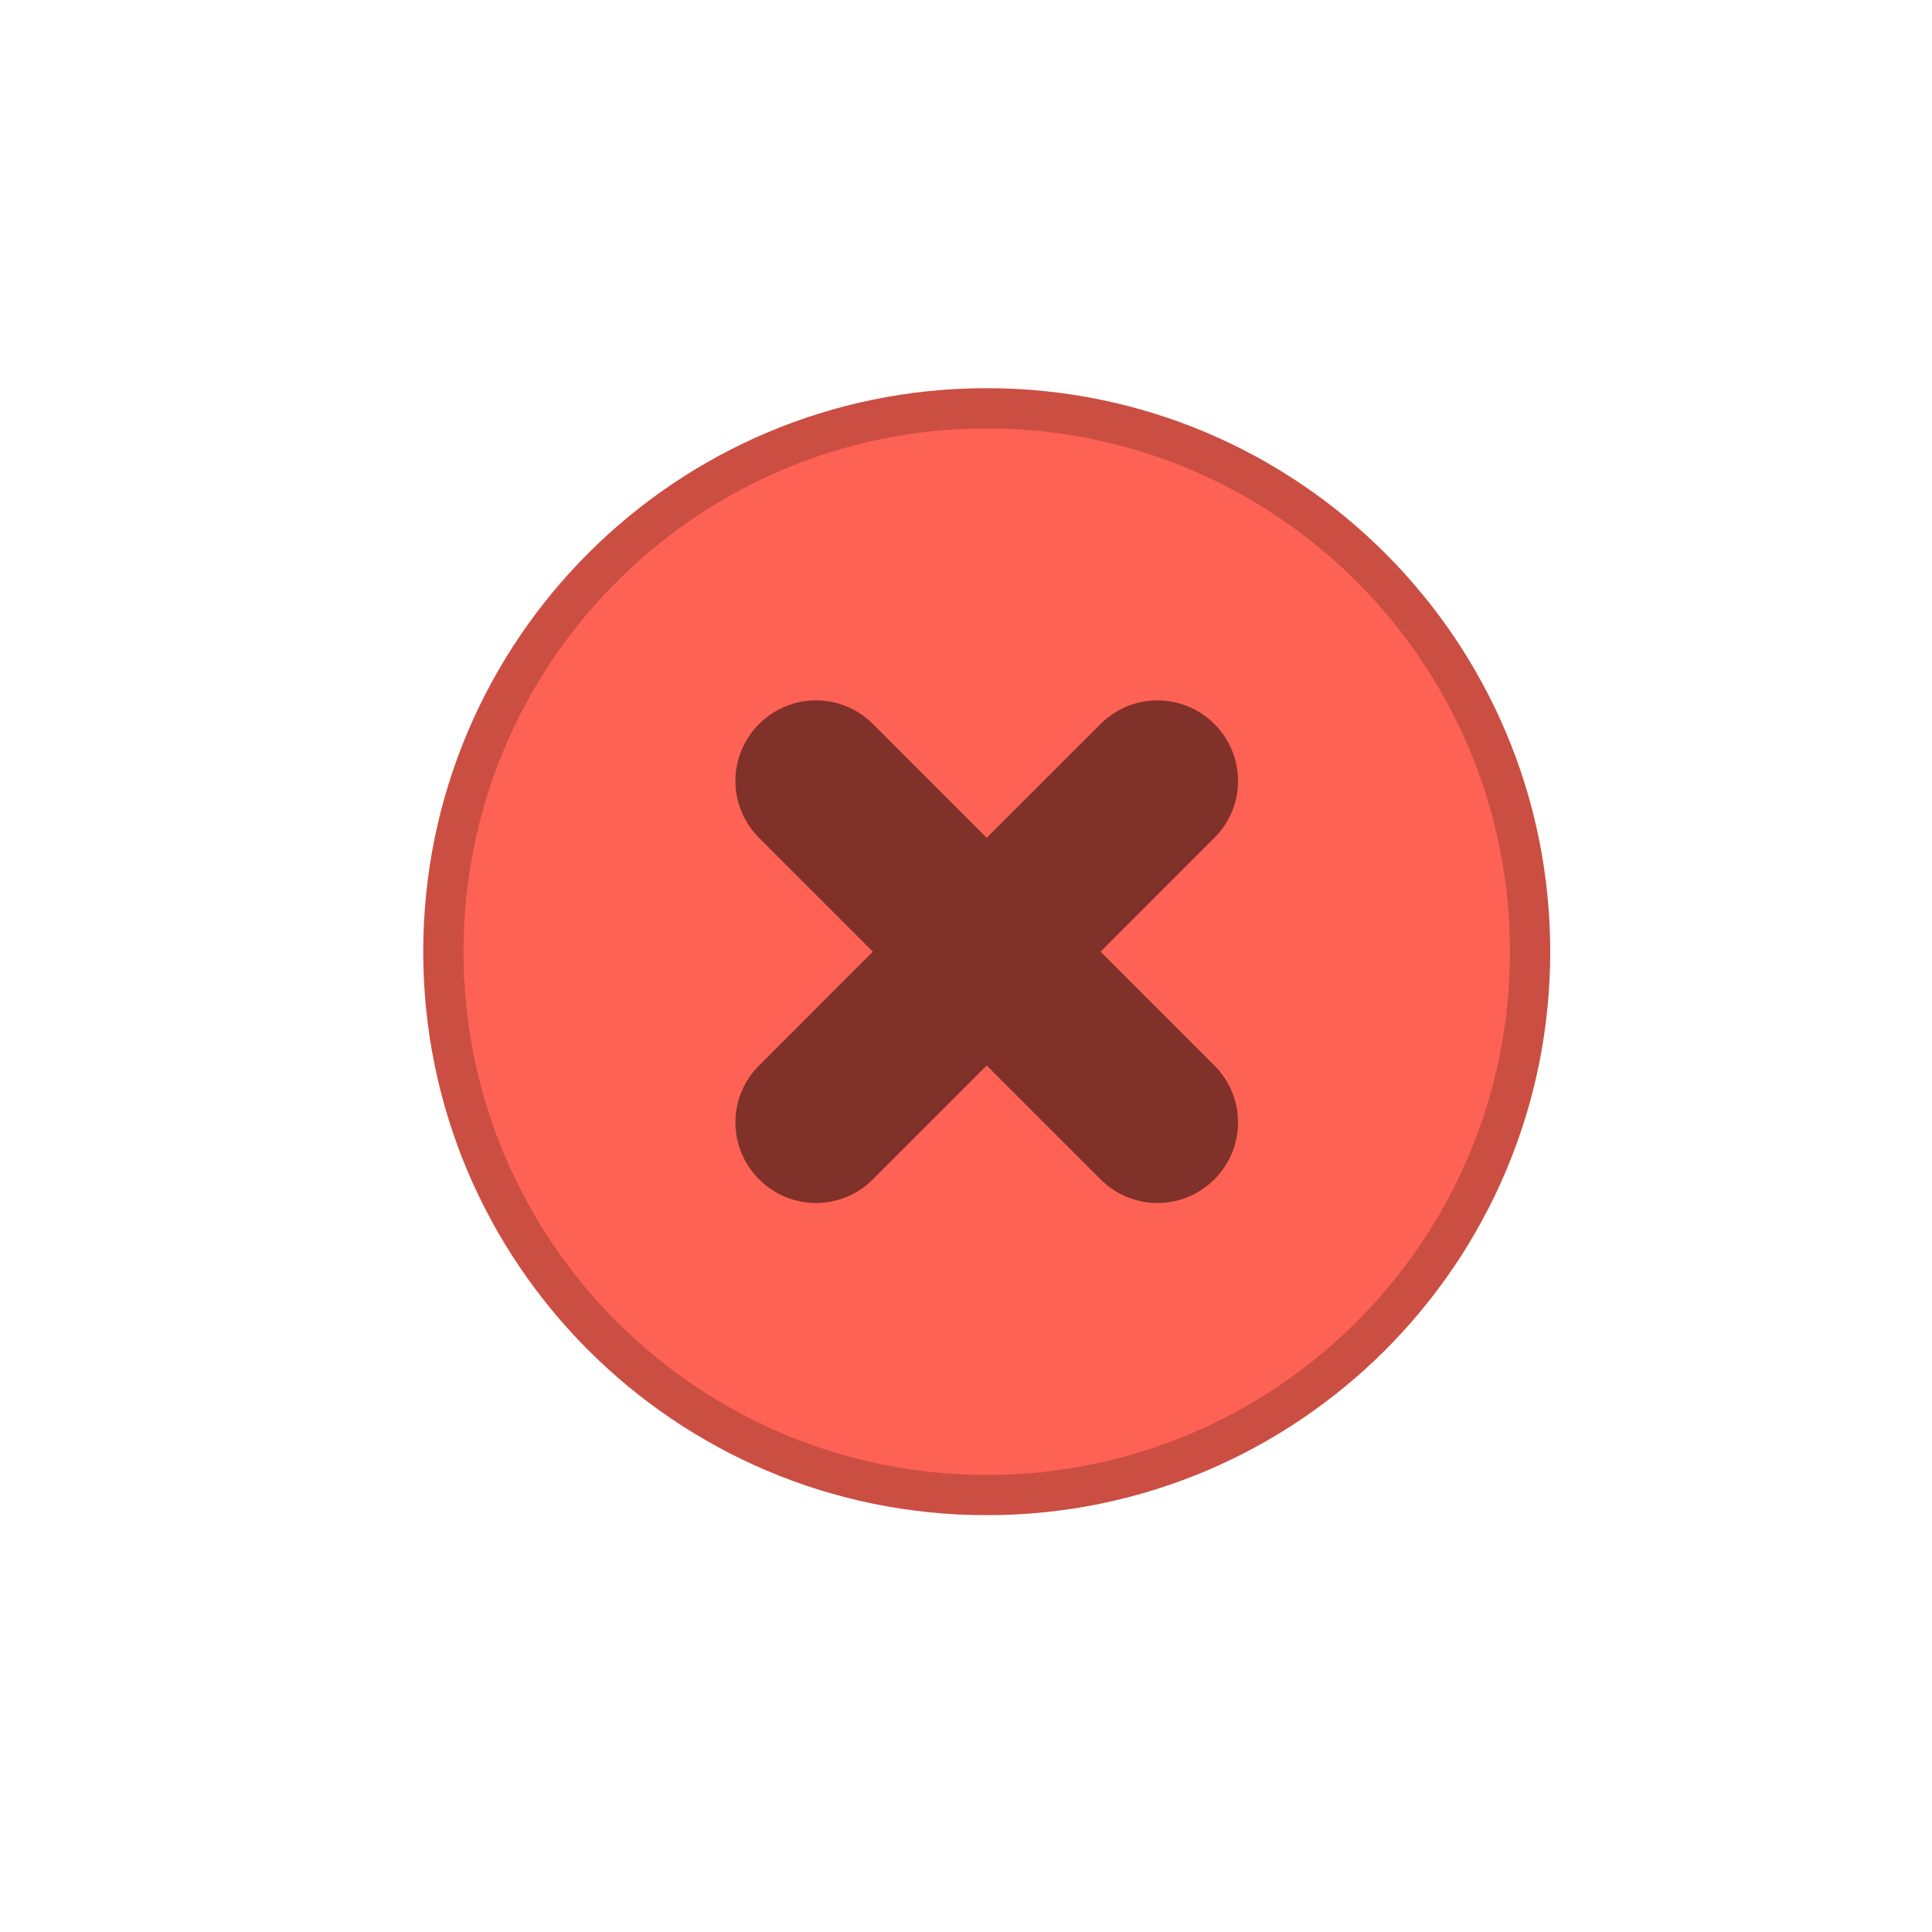
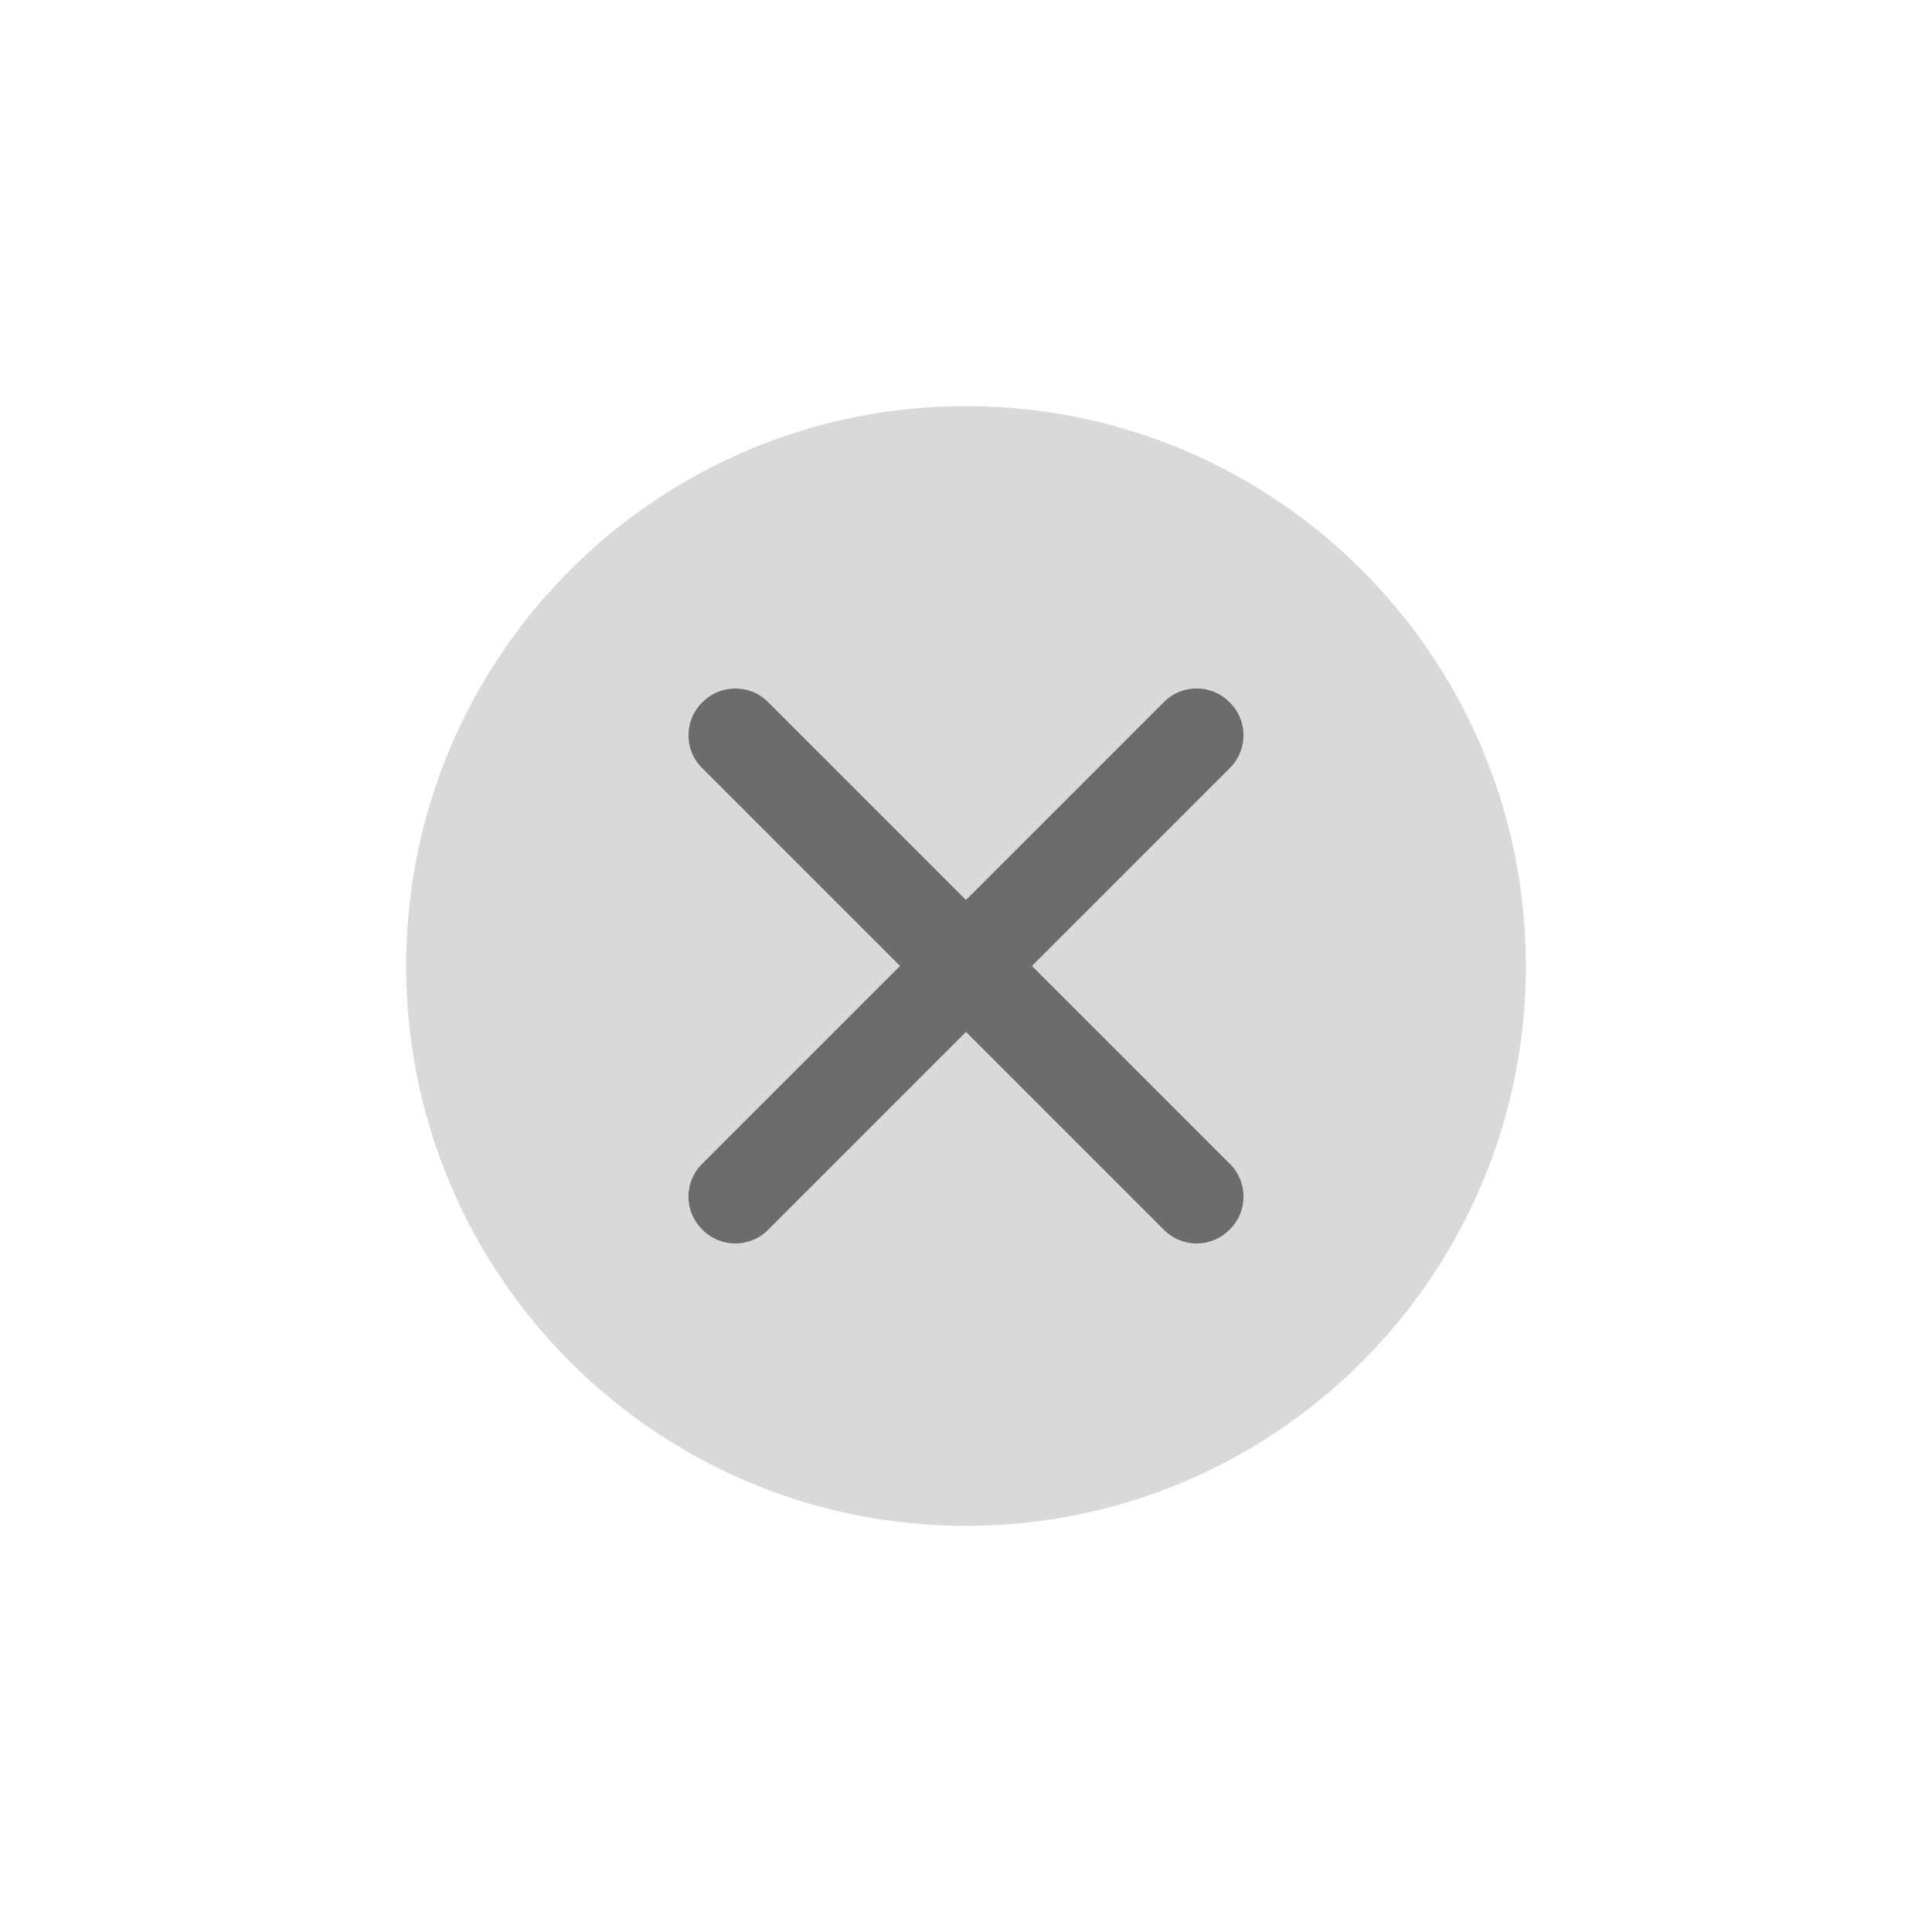
<svg xmlns="http://www.w3.org/2000/svg" width="24" height="24" id="svg4428" version="1.1">
  <defs id="defs4430" />
  <g id="layer1" transform="translate(0,-1098.52)">
    <g id="4" transform="translate(86.4,-3.2)" />
-     <g transform="translate(-288.7425,1318.98)" style="display:inline" id="active-center">
-       <rect style="opacity:0;fill:#000000;fill-opacity:1;stroke:none;stroke-width:0.474;stroke-linejoin:miter;stroke-miterlimit:4;stroke-dasharray:none;stroke-opacity:1;paint-order:markers stroke fill" id="rect1569-36" width="16" height="16" x="293" y="-242.638" ry="1.6930764e-05" />
-       <g transform="translate(294,-241.6378)" id="titlebutton-close-1-7" style="enable-background:new">
-         <g transform="translate(-5,-1033.362)" id="g6-53">
-           <path style="fill:#cb4e43;fill-opacity:1;fill-rule:evenodd;stroke:none" d="m 12,1047.362 c 3.866,0 7,-3.134 7,-7 0,-3.866 -3.134,-7 -7,-7 -3.866,0 -7,3.134 -7,7 0,3.866 3.134,7 7,7" id="path2-56" />
-           <path style="fill:#fe6254;fill-opacity:1;fill-rule:evenodd;stroke:none" d="m 12,1046.862 c 3.59,0 6.5,-2.91 6.5,-6.5 0,-3.59 -2.91,-6.5 -6.5,-6.5 -3.59,0 -6.5,2.91 -6.5,6.5 0,3.59 2.91,6.5 6.5,6.5" id="path4" />
-         </g>
-       </g>
+     <g transform="matrix(0.7142857,0,0,-0.7142857,-28.99222,1178.948)" id="tab-close-focused">
+       <path id="path14-6" style="opacity:0.15;fill:#000000;fill-opacity:1;fill-rule:evenodd;stroke:none;stroke-width:0.033" d="M 7,-19 C 14.732,-19 21,-12.732 21,-5 21,2.732 14.732,9 7,9 -0.732,9 -7,2.732 -7,-5 -7,-12.732 -0.732,-19 7,-19" />
+       <path transform="matrix(1.4,0,0,-1.4,-281.8077,184.2741)" d="m 202.172,130.24 c -0.211,0 -0.422,0.079 -0.582,0.238 l -0.016,0.016 c -0.32,0.32 -0.32,0.843 0,1.162 l 3.539,3.539 -3.539,3.539 c -0.32,0.319 -0.32,0.843 0,1.162 l 0.016,0.016 c 0.319,0.32 0.843,0.32 1.162,0 l 3.539,-3.539 3.539,3.539 c 0.32,0.32 0.843,0.32 1.162,0 l 0.016,-0.016 c 0.32,-0.319 0.32,-0.843 0,-1.162 l -3.539,-3.539 3.539,-3.539 c 0.32,-0.32 0.32,-0.843 0,-1.162 l -0.016,-0.016 c -0.32,-0.319 -0.843,-0.319 -1.162,0 l -3.539,3.539 -3.539,-3.539 c -0.16,-0.16 -0.369,-0.238 -0.58,-0.238 z" style="opacity:0.5;fill:#000000;fill-opacity:1;fill-rule:evenodd;stroke:none;stroke-width:0.023" id="path18" />
    </g>
-     <g transform="translate(-288.7425,1318.98)" style="display:inline" id="inactive-center">
-       <rect ry="1.6930764e-05" y="-268.638" x="293" height="16" width="16" id="rect1561-02" style="opacity:0;fill:#000000;fill-opacity:1;stroke:none;stroke-width:0.474;stroke-linejoin:miter;stroke-miterlimit:4;stroke-dasharray:none;stroke-opacity:1;paint-order:markers stroke fill" />
-       <g transform="translate(294,-267.6378)" id="titlebutton-close-backdrop-1-3" style="enable-background:new">
-         <g transform="translate(-5,-1033.362)" id="g6-97-7">
-           <path style="fill:#bababa;fill-opacity:1;fill-rule:evenodd;stroke:none" d="m 12,1047.362 c 3.866,0 7,-3.134 7,-7 0,-3.866 -3.134,-7 -7,-7 -3.866,0 -7,3.134 -7,7 0,3.866 3.134,7 7,7" id="path2-361-5" />
-           <path style="opacity:1;fill:#cecece;fill-opacity:1;fill-rule:evenodd;stroke:none" d="m 12,1046.862 c 3.59,0 6.5,-2.91 6.5,-6.5 0,-3.59 -2.91,-6.5 -6.5,-6.5 -3.59,0 -6.5,2.91 -6.5,6.5 0,3.59 2.91,6.5 6.5,6.5" id="path4-2" />
-         </g>
-       </g>
+     <g transform="matrix(0.7142857,0,0,-0.7142857,-1.27519,1178.948)" id="tab-close-pressed">
+       <path id="path14-4" style="opacity:0.25;fill:#000000;fill-opacity:1;fill-rule:evenodd;stroke:none;stroke-width:0.033" d="M 7,-19 C 14.732,-19 21,-12.732 21,-5 21,2.732 14.732,9 7,9 -0.732,9 -7,2.732 -7,-5 -7,-12.732 -0.732,-19 7,-19" />
+       <path transform="matrix(1.4,0,0,-1.4,-320.6116,184.2741)" d="m 229.889,130.24 c -0.211,0 -0.422,0.079 -0.582,0.238 l -0.016,0.016 c -0.32,0.32 -0.32,0.843 0,1.162 l 3.539,3.539 -3.539,3.539 c -0.32,0.32 -0.32,0.843 0,1.162 l 0.016,0.016 c 0.319,0.32 0.843,0.32 1.162,0 l 3.539,-3.539 3.539,3.539 c 0.32,0.32 0.843,0.32 1.162,0 l 0.016,-0.016 c 0.319,-0.32 0.319,-0.843 0,-1.162 l -3.539,-3.539 3.539,-3.539 c 0.319,-0.32 0.32,-0.843 0,-1.162 l -0.016,-0.016 c -0.32,-0.32 -0.843,-0.32 -1.162,0 l -3.539,3.539 -3.539,-3.539 c -0.16,-0.16 -0.369,-0.238 -0.58,-0.238 z" style="opacity:0.5;fill:#000000;fill-opacity:1;fill-rule:evenodd;stroke:none;stroke-width:0.023" id="path18-6" />
    </g>
-     <g transform="translate(-288.7425,1318.98)" style="display:inline" id="pressed-center">
-       <rect style="opacity:0;fill:#000000;fill-opacity:1;stroke:none;stroke-width:0.474;stroke-linejoin:miter;stroke-miterlimit:4;stroke-dasharray:none;stroke-opacity:1;paint-order:markers stroke fill" id="rect1586-93" width="16" height="16" x="293" y="-190.638" ry="1.6930764e-05" />
-       <g transform="translate(294,-189.6378)" id="titlebutton-close-active-1-1" style="enable-background:new">
-         <g transform="translate(-5,-1033.362)" id="g6-3-9">
-           <path style="fill:#cb4e43;fill-opacity:1;fill-rule:evenodd;stroke:none" d="m 12,1047.362 c 3.866,0 7,-3.134 7,-7 0,-3.866 -3.134,-7 -7,-7 -3.866,0 -7,3.134 -7,7 0,3.866 3.134,7 7,7" id="path2-6-4" />
-           <path style="opacity:0.5;fill:#000000;fill-opacity:1;stroke:none;stroke-width:2;stroke-linecap:round;stroke-linejoin:round;stroke-miterlimit:4;stroke-dasharray:none;stroke-opacity:1;enable-background:new" d="m 9.172,1037.534 c -0.392,0.392 -0.392,1.022 0,1.414 l 1.414,1.414 -1.414,1.414 c -0.392,0.392 -0.392,1.022 0,1.414 0.392,0.392 1.022,0.392 1.414,0 L 12,1041.776 l 1.414,1.414 c 0.392,0.392 1.022,0.392 1.414,0 0.392,-0.392 0.392,-1.022 0,-1.414 l -1.414,-1.414 1.414,-1.414 c 0.392,-0.392 0.392,-1.022 0,-1.414 -0.392,-0.392 -1.022,-0.392 -1.414,0 L 12,1038.948 l -1.414,-1.414 c -0.392,-0.392 -1.022,-0.392 -1.414,0 z" id="path4-7-7" />
-         </g>
-       </g>
+     <g id="tab-close-normal" transform="matrix(0.7142857,0,0,-0.7142857,-60,1178.948)">
+       <path transform="matrix(1.4,0,0,-1.4,-207.955,184.2741)" d="m 149.42,130.24 c -0.211,0 -0.422,0.079 -0.582,0.238 l -0.016,0.016 c -0.32,0.32 -0.32,0.843 0,1.162 l 3.539,3.539 -3.539,3.539 c -0.32,0.319 -0.32,0.843 0,1.162 l 0.016,0.016 c 0.319,0.32 0.843,0.32 1.162,0 l 3.539,-3.539 3.539,3.539 c 0.32,0.32 0.843,0.32 1.162,0 l 0.016,-0.016 c 0.319,-0.319 0.319,-0.843 0,-1.162 l -3.539,-3.539 3.539,-3.539 c 0.319,-0.32 0.32,-0.843 0,-1.162 l -0.016,-0.016 c -0.32,-0.319 -0.843,-0.319 -1.162,0 l -3.539,3.539 L 150,130.479 c -0.16,-0.16 -0.369,-0.238 -0.58,-0.238 z" style="opacity:0.5;fill:#000000;fill-opacity:1;fill-rule:evenodd;stroke:none;stroke-width:0.023" id="path2927" />
+       <path d="M 7,-19 C 14.732,-19 21,-12.732 21,-5 21,2.732 14.732,9 7,9 -0.732,9 -7,2.732 -7,-5 -7,-12.732 -0.732,-19 7,-19" style="opacity:0;fill:none;fill-opacity:1;fill-rule:evenodd;stroke:none;stroke-width:0.033" id="path2923" />
    </g>
-     <g transform="translate(-288.7425,1318.98)" style="display:inline" id="hover-center">
-       <rect ry="1.6930764e-05" y="-216.638" x="293" height="16" width="16" id="rect1577-8" style="opacity:0;fill:#000000;fill-opacity:1;stroke:none;stroke-width:0.474;stroke-linejoin:miter;stroke-miterlimit:4;stroke-dasharray:none;stroke-opacity:1;paint-order:markers stroke fill" />
-       <g transform="translate(294,-215.6378)" id="titlebutton-close-hover-1-4" style="enable-background:new">
-         <g transform="translate(-5,-1033.362)" id="g8-5">
-           <path style="fill:#cb4e43;fill-opacity:1;fill-rule:evenodd;stroke:none" d="m 12,1047.362 c 3.866,0 7,-3.134 7,-7 0,-3.866 -3.134,-7 -7,-7 -3.866,0 -7,3.134 -7,7 0,3.866 3.134,7 7,7" id="path2-62-0" />
-           <path style="fill:#fe6254;fill-opacity:1;fill-rule:evenodd;stroke:none" d="m 12,1046.862 c 3.59,0 6.5,-2.91 6.5,-6.5 0,-3.59 -2.91,-6.5 -6.5,-6.5 -3.59,0 -6.5,2.91 -6.5,6.5 0,3.59 2.91,6.5 6.5,6.5" id="path4-9" />
-           <path style="opacity:0.5;fill:#000000;fill-opacity:1;stroke:none;stroke-width:2;stroke-linecap:round;stroke-linejoin:round;stroke-miterlimit:4;stroke-dasharray:none;stroke-opacity:1;enable-background:new" d="m 9.172,1037.534 c -0.392,0.392 -0.392,1.022 0,1.414 l 1.414,1.414 -1.414,1.414 c -0.392,0.392 -0.392,1.022 0,1.414 0.392,0.392 1.022,0.392 1.414,0 L 12,1041.776 l 1.414,1.414 c 0.392,0.392 1.022,0.392 1.414,0 0.392,-0.392 0.392,-1.022 0,-1.414 l -1.414,-1.414 1.414,-1.414 c 0.392,-0.392 0.392,-1.022 0,-1.414 -0.392,-0.392 -1.022,-0.392 -1.414,0 L 12,1038.948 l -1.414,-1.414 c -0.392,-0.392 -1.022,-0.392 -1.414,0 z" id="path6-36" />
-         </g>
-       </g>
+     <g transform="matrix(0.7142857,0,0,-0.7142857,29.7168,1178.948)" id="tab-close-disabled">
+       <path id="path2936" style="opacity:0.25;fill:#000000;fill-opacity:1;fill-rule:evenodd;stroke:none;stroke-width:0.023" d="m 149.42,130.24 c -0.211,0 -0.422,0.079 -0.582,0.238 l -0.016,0.016 c -0.32,0.32 -0.32,0.843 0,1.162 l 3.539,3.539 -3.539,3.539 c -0.32,0.319 -0.32,0.843 0,1.162 l 0.016,0.016 c 0.319,0.32 0.843,0.32 1.162,0 l 3.539,-3.539 3.539,3.539 c 0.32,0.32 0.843,0.32 1.162,0 l 0.016,-0.016 c 0.319,-0.319 0.319,-0.843 0,-1.162 l -3.539,-3.539 3.539,-3.539 c 0.319,-0.32 0.32,-0.843 0,-1.162 l -0.016,-0.016 c -0.32,-0.319 -0.843,-0.319 -1.162,0 l -3.539,3.539 L 150,130.479 c -0.16,-0.16 -0.369,-0.238 -0.58,-0.238 z" transform="matrix(1.4,0,0,-1.4,-207.955,184.2741)" />
+       <path id="path2938" style="opacity:0;fill:none;fill-opacity:1;fill-rule:evenodd;stroke:none;stroke-width:0.033" d="M 7,-19 C 14.732,-19 21,-12.732 21,-5 21,2.732 14.732,9 7,9 -0.732,9 -7,2.732 -7,-5 -7,-12.732 -0.732,-19 7,-19" />
    </g>
-     <g id="deactivated-center" style="display:inline" transform="translate(-260.9148,1318.98)">
-       <rect style="opacity:0;fill:#000000;fill-opacity:1;stroke:none;stroke-width:0.474;stroke-linejoin:miter;stroke-miterlimit:4;stroke-dasharray:none;stroke-opacity:1;paint-order:markers stroke fill" id="rect918" width="16" height="16" x="293" y="-268.638" ry="1.6930764e-05" />
-       <g style="enable-background:new" id="g926" transform="translate(294,-267.6378)">
-         <g id="g924" transform="translate(-5,-1033.362)">
-           <path id="path920" d="m 12,1047.362 c 3.866,0 7,-3.134 7,-7 0,-3.866 -3.134,-7 -7,-7 -3.866,0 -7,3.134 -7,7 0,3.866 3.134,7 7,7" style="fill:#bababa;fill-opacity:1;fill-rule:evenodd;stroke:none" />
-           <path id="path922" d="m 12,1046.862 c 3.59,0 6.5,-2.91 6.5,-6.5 0,-3.59 -2.91,-6.5 -6.5,-6.5 -3.59,0 -6.5,2.91 -6.5,6.5 0,3.59 2.91,6.5 6.5,6.5" style="opacity:1;fill:#cecece;fill-opacity:1;fill-rule:evenodd;stroke:none" />
-         </g>
-       </g>
+     <g transform="matrix(0.4967655,0,0,-0.4967655,8.522642,1108.036)" id="tab-close-focused-6">
+       <path id="path14-6-7" style="opacity:0.15;fill:#000000;fill-opacity:1;fill-rule:evenodd;stroke:none;stroke-width:0.033" d="M 7,-19 C 14.732,-19 21,-12.732 21,-5 21,2.732 14.732,9 7,9 -0.732,9 -7,2.732 -7,-5 -7,-12.732 -0.732,-19 7,-19" />
+       <path transform="matrix(1.4,0,0,-1.4,-281.8077,184.2741)" d="m 202.172,130.24 c -0.211,0 -0.422,0.079 -0.582,0.238 l -0.016,0.016 c -0.32,0.32 -0.32,0.843 0,1.162 l 3.539,3.539 -3.539,3.539 c -0.32,0.319 -0.32,0.843 0,1.162 l 0.016,0.016 c 0.319,0.32 0.843,0.32 1.162,0 l 3.539,-3.539 3.539,3.539 c 0.32,0.32 0.843,0.32 1.162,0 l 0.016,-0.016 c 0.32,-0.319 0.32,-0.843 0,-1.162 l -3.539,-3.539 3.539,-3.539 c 0.32,-0.32 0.32,-0.843 0,-1.162 l -0.016,-0.016 c -0.32,-0.319 -0.843,-0.319 -1.162,0 l -3.539,3.539 -3.539,-3.539 c -0.16,-0.16 -0.369,-0.238 -0.58,-0.238 z" style="opacity:0.5;fill:#000000;fill-opacity:1;fill-rule:evenodd;stroke:none;stroke-width:0.023" id="path18-5" />
+     </g>
+     <g transform="matrix(0.4967655,0,0,-0.4967655,27.95673,1108.327)" id="tab-close-pressed-3">
+       <path id="path14-4-5" style="opacity:0.25;fill:#000000;fill-opacity:1;fill-rule:evenodd;stroke:none;stroke-width:0.033" d="M 7,-19 C 14.732,-19 21,-12.732 21,-5 21,2.732 14.732,9 7,9 -0.732,9 -7,2.732 -7,-5 -7,-12.732 -0.732,-19 7,-19" />
+       <path transform="matrix(1.4,0,0,-1.4,-320.6116,184.2741)" d="m 229.889,130.24 c -0.211,0 -0.422,0.079 -0.582,0.238 l -0.016,0.016 c -0.32,0.32 -0.32,0.843 0,1.162 l 3.539,3.539 -3.539,3.539 c -0.32,0.32 -0.32,0.843 0,1.162 l 0.016,0.016 c 0.319,0.32 0.843,0.32 1.162,0 l 3.539,-3.539 3.539,3.539 c 0.32,0.32 0.843,0.32 1.162,0 l 0.016,-0.016 c 0.319,-0.32 0.319,-0.843 0,-1.162 l -3.539,-3.539 3.539,-3.539 c 0.319,-0.32 0.32,-0.843 0,-1.162 l -0.016,-0.016 c -0.32,-0.32 -0.843,-0.32 -1.162,0 l -3.539,3.539 -3.539,-3.539 c -0.16,-0.16 -0.369,-0.238 -0.58,-0.238 z" style="opacity:0.5;fill:#000000;fill-opacity:1;fill-rule:evenodd;stroke:none;stroke-width:0.023" id="path18-6-6" />
+     </g>
+     <g id="tab-close-normal-2" transform="matrix(0.4967655,0,0,-0.4967655,-13.32177,1107.919)">
+       <path transform="matrix(1.4,0,0,-1.4,-207.955,184.2741)" d="m 149.42,130.24 c -0.211,0 -0.422,0.079 -0.582,0.238 l -0.016,0.016 c -0.32,0.32 -0.32,0.843 0,1.162 l 3.539,3.539 -3.539,3.539 c -0.32,0.319 -0.32,0.843 0,1.162 l 0.016,0.016 c 0.319,0.32 0.843,0.32 1.162,0 l 3.539,-3.539 3.539,3.539 c 0.32,0.32 0.843,0.32 1.162,0 l 0.016,-0.016 c 0.319,-0.319 0.319,-0.843 0,-1.162 l -3.539,-3.539 3.539,-3.539 c 0.319,-0.32 0.32,-0.843 0,-1.162 l -0.016,-0.016 c -0.32,-0.319 -0.843,-0.319 -1.162,0 l -3.539,3.539 L 150,130.479 c -0.16,-0.16 -0.369,-0.238 -0.58,-0.238 z" style="opacity:0.5;fill:#000000;fill-opacity:1;fill-rule:evenodd;stroke:none;stroke-width:0.023" id="path2927-9" />
+       <path d="M 7,-19 C 14.732,-19 21,-12.732 21,-5 21,2.732 14.732,9 7,9 -0.732,9 -7,2.732 -7,-5 -7,-12.732 -0.732,-19 7,-19" style="opacity:0;fill:none;fill-opacity:1;fill-rule:evenodd;stroke:none;stroke-width:0.033" id="path2923-1" />
+     </g>
+     <g transform="matrix(0.4967655,0,0,-0.4967655,49.51078,1108.327)" id="tab-close-disabled-2">
+       <path id="path2936-7" style="opacity:0.25;fill:#000000;fill-opacity:1;fill-rule:evenodd;stroke:none;stroke-width:0.023" d="m 149.42,130.24 c -0.211,0 -0.422,0.079 -0.582,0.238 l -0.016,0.016 c -0.32,0.32 -0.32,0.843 0,1.162 l 3.539,3.539 -3.539,3.539 c -0.32,0.319 -0.32,0.843 0,1.162 l 0.016,0.016 c 0.319,0.32 0.843,0.32 1.162,0 l 3.539,-3.539 3.539,3.539 c 0.32,0.32 0.843,0.32 1.162,0 l 0.016,-0.016 c 0.319,-0.319 0.319,-0.843 0,-1.162 l -3.539,-3.539 3.539,-3.539 c 0.319,-0.32 0.32,-0.843 0,-1.162 l -0.016,-0.016 c -0.32,-0.319 -0.843,-0.319 -1.162,0 l -3.539,3.539 L 150,130.479 c -0.16,-0.16 -0.369,-0.238 -0.58,-0.238 z" transform="matrix(1.4,0,0,-1.4,-207.955,184.2741)" />
+       <path id="path2938-0" style="opacity:0;fill:none;fill-opacity:1;fill-rule:evenodd;stroke:none;stroke-width:0.033" d="M 7,-19 C 14.732,-19 21,-12.732 21,-5 21,2.732 14.732,9 7,9 -0.732,9 -7,2.732 -7,-5 -7,-12.732 -0.732,-19 7,-19" />
    </g>
  </g>
</svg>
